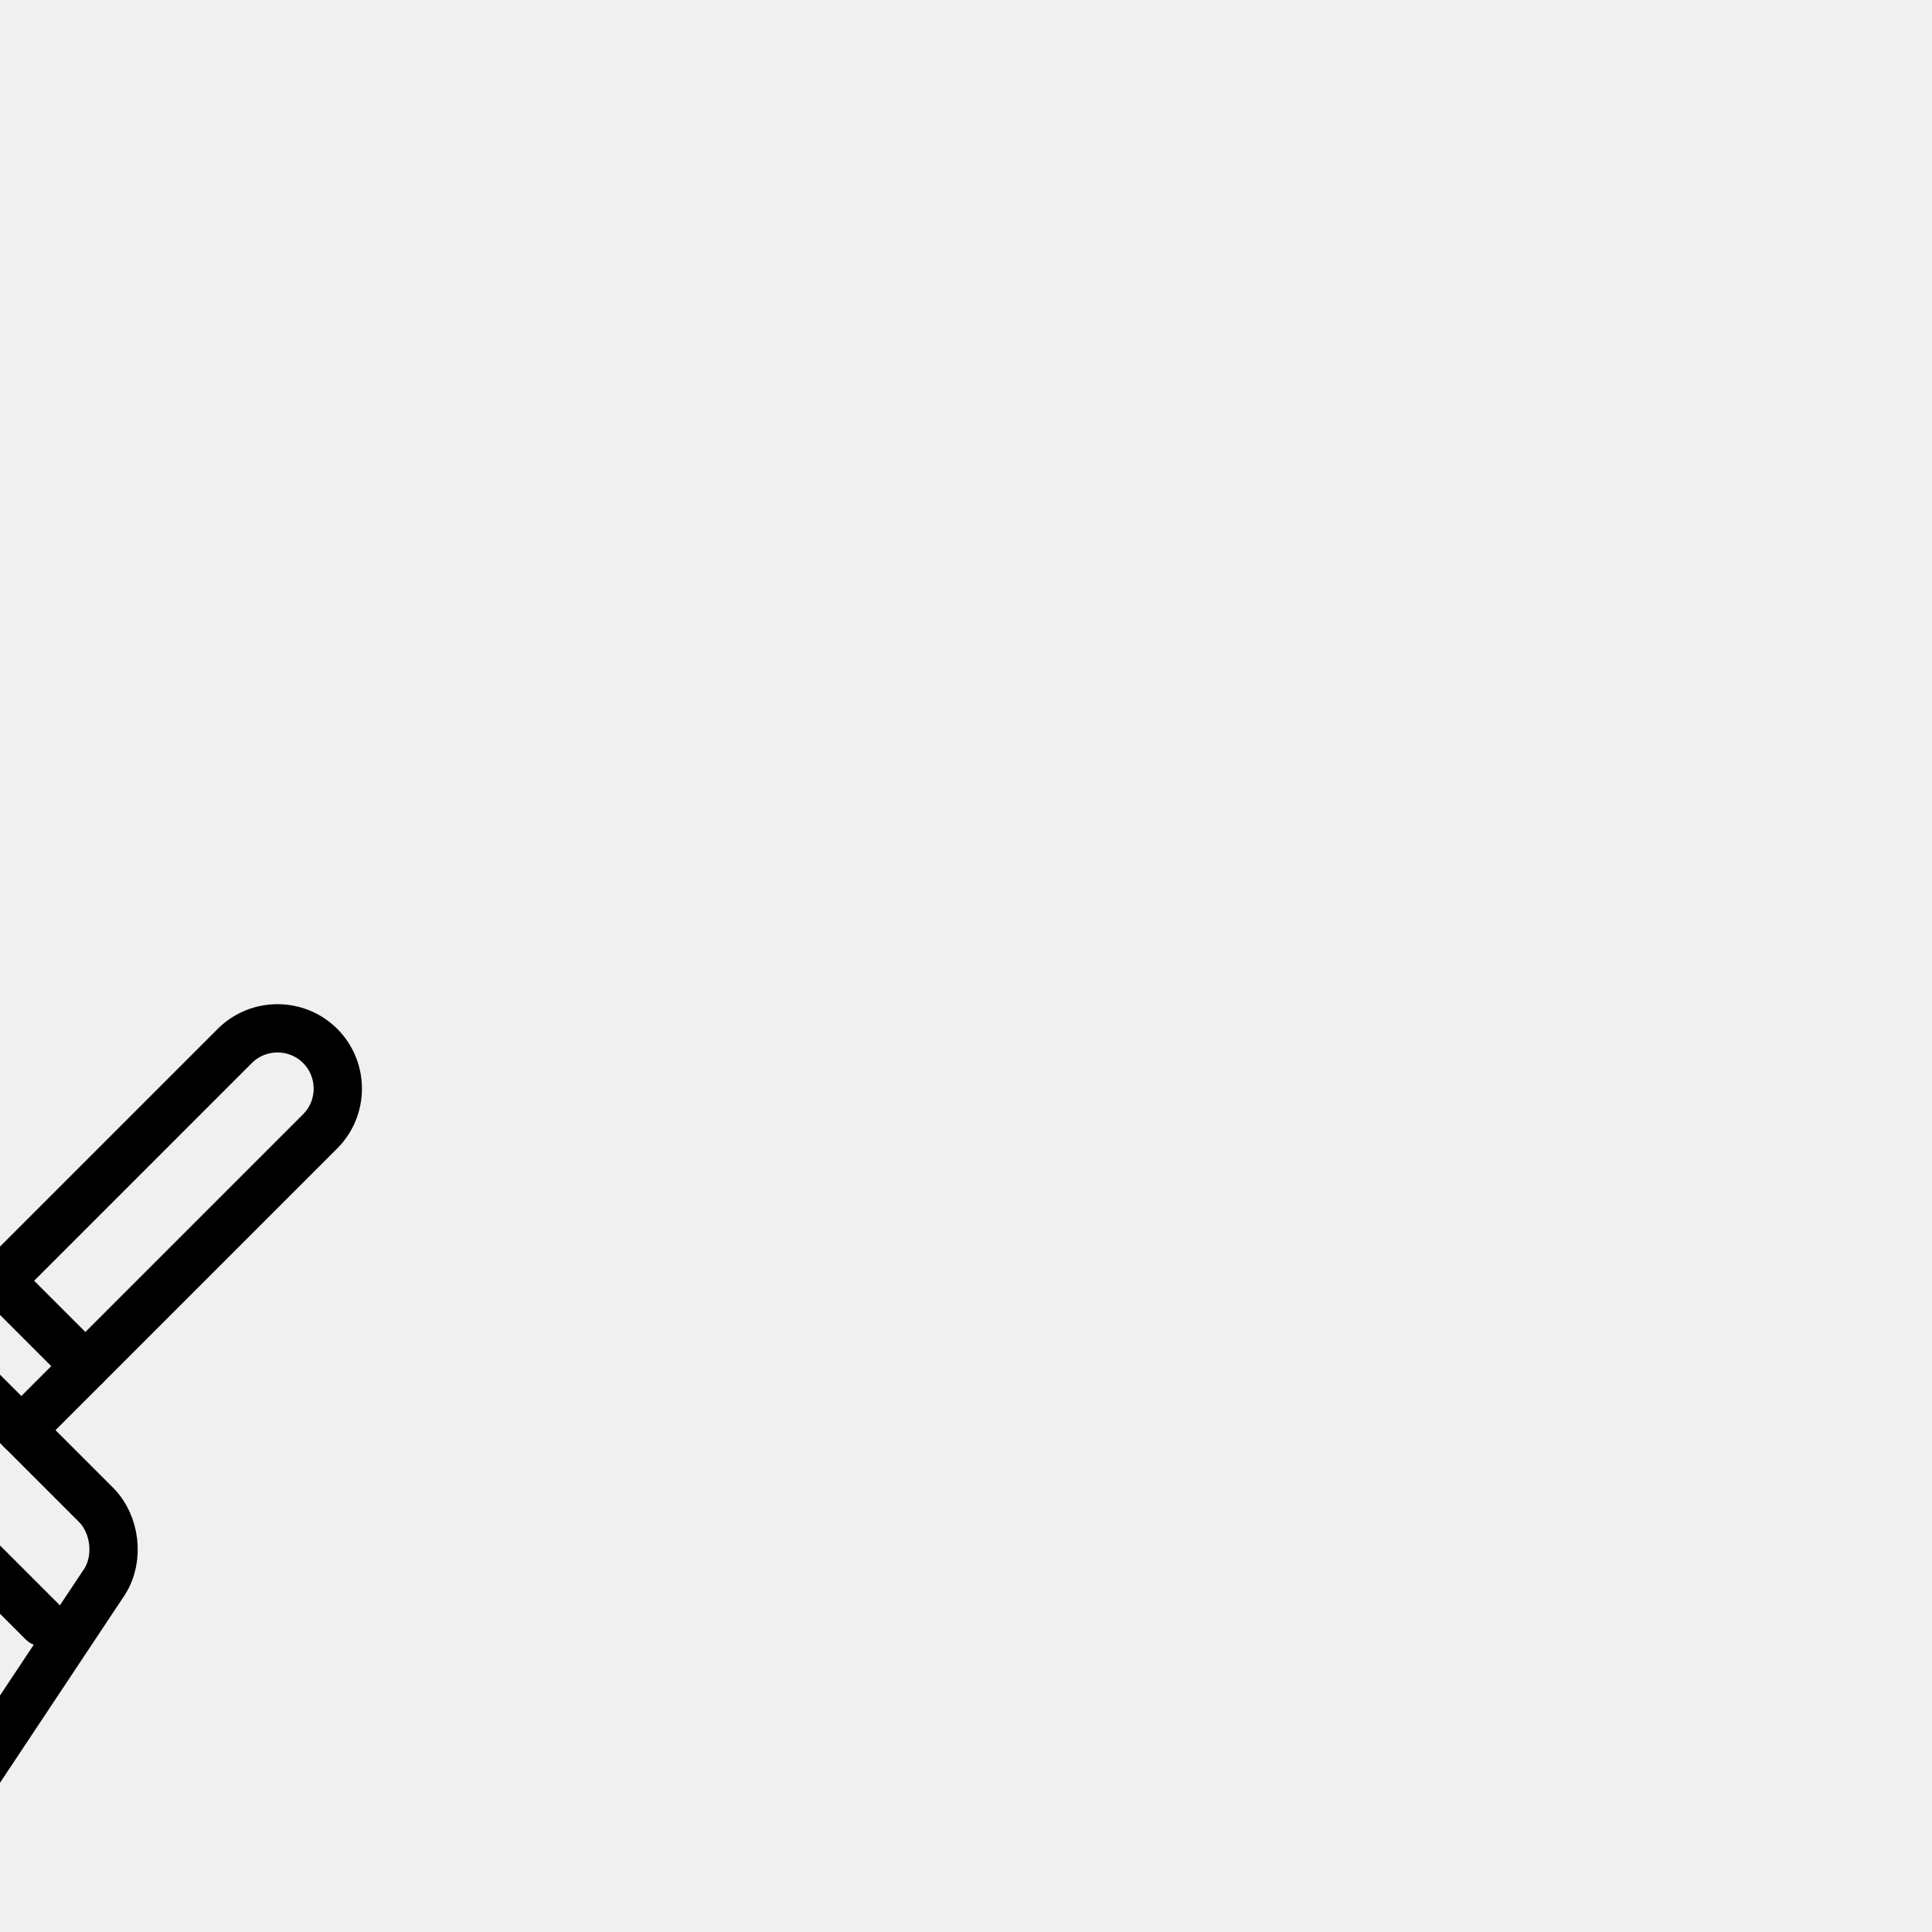
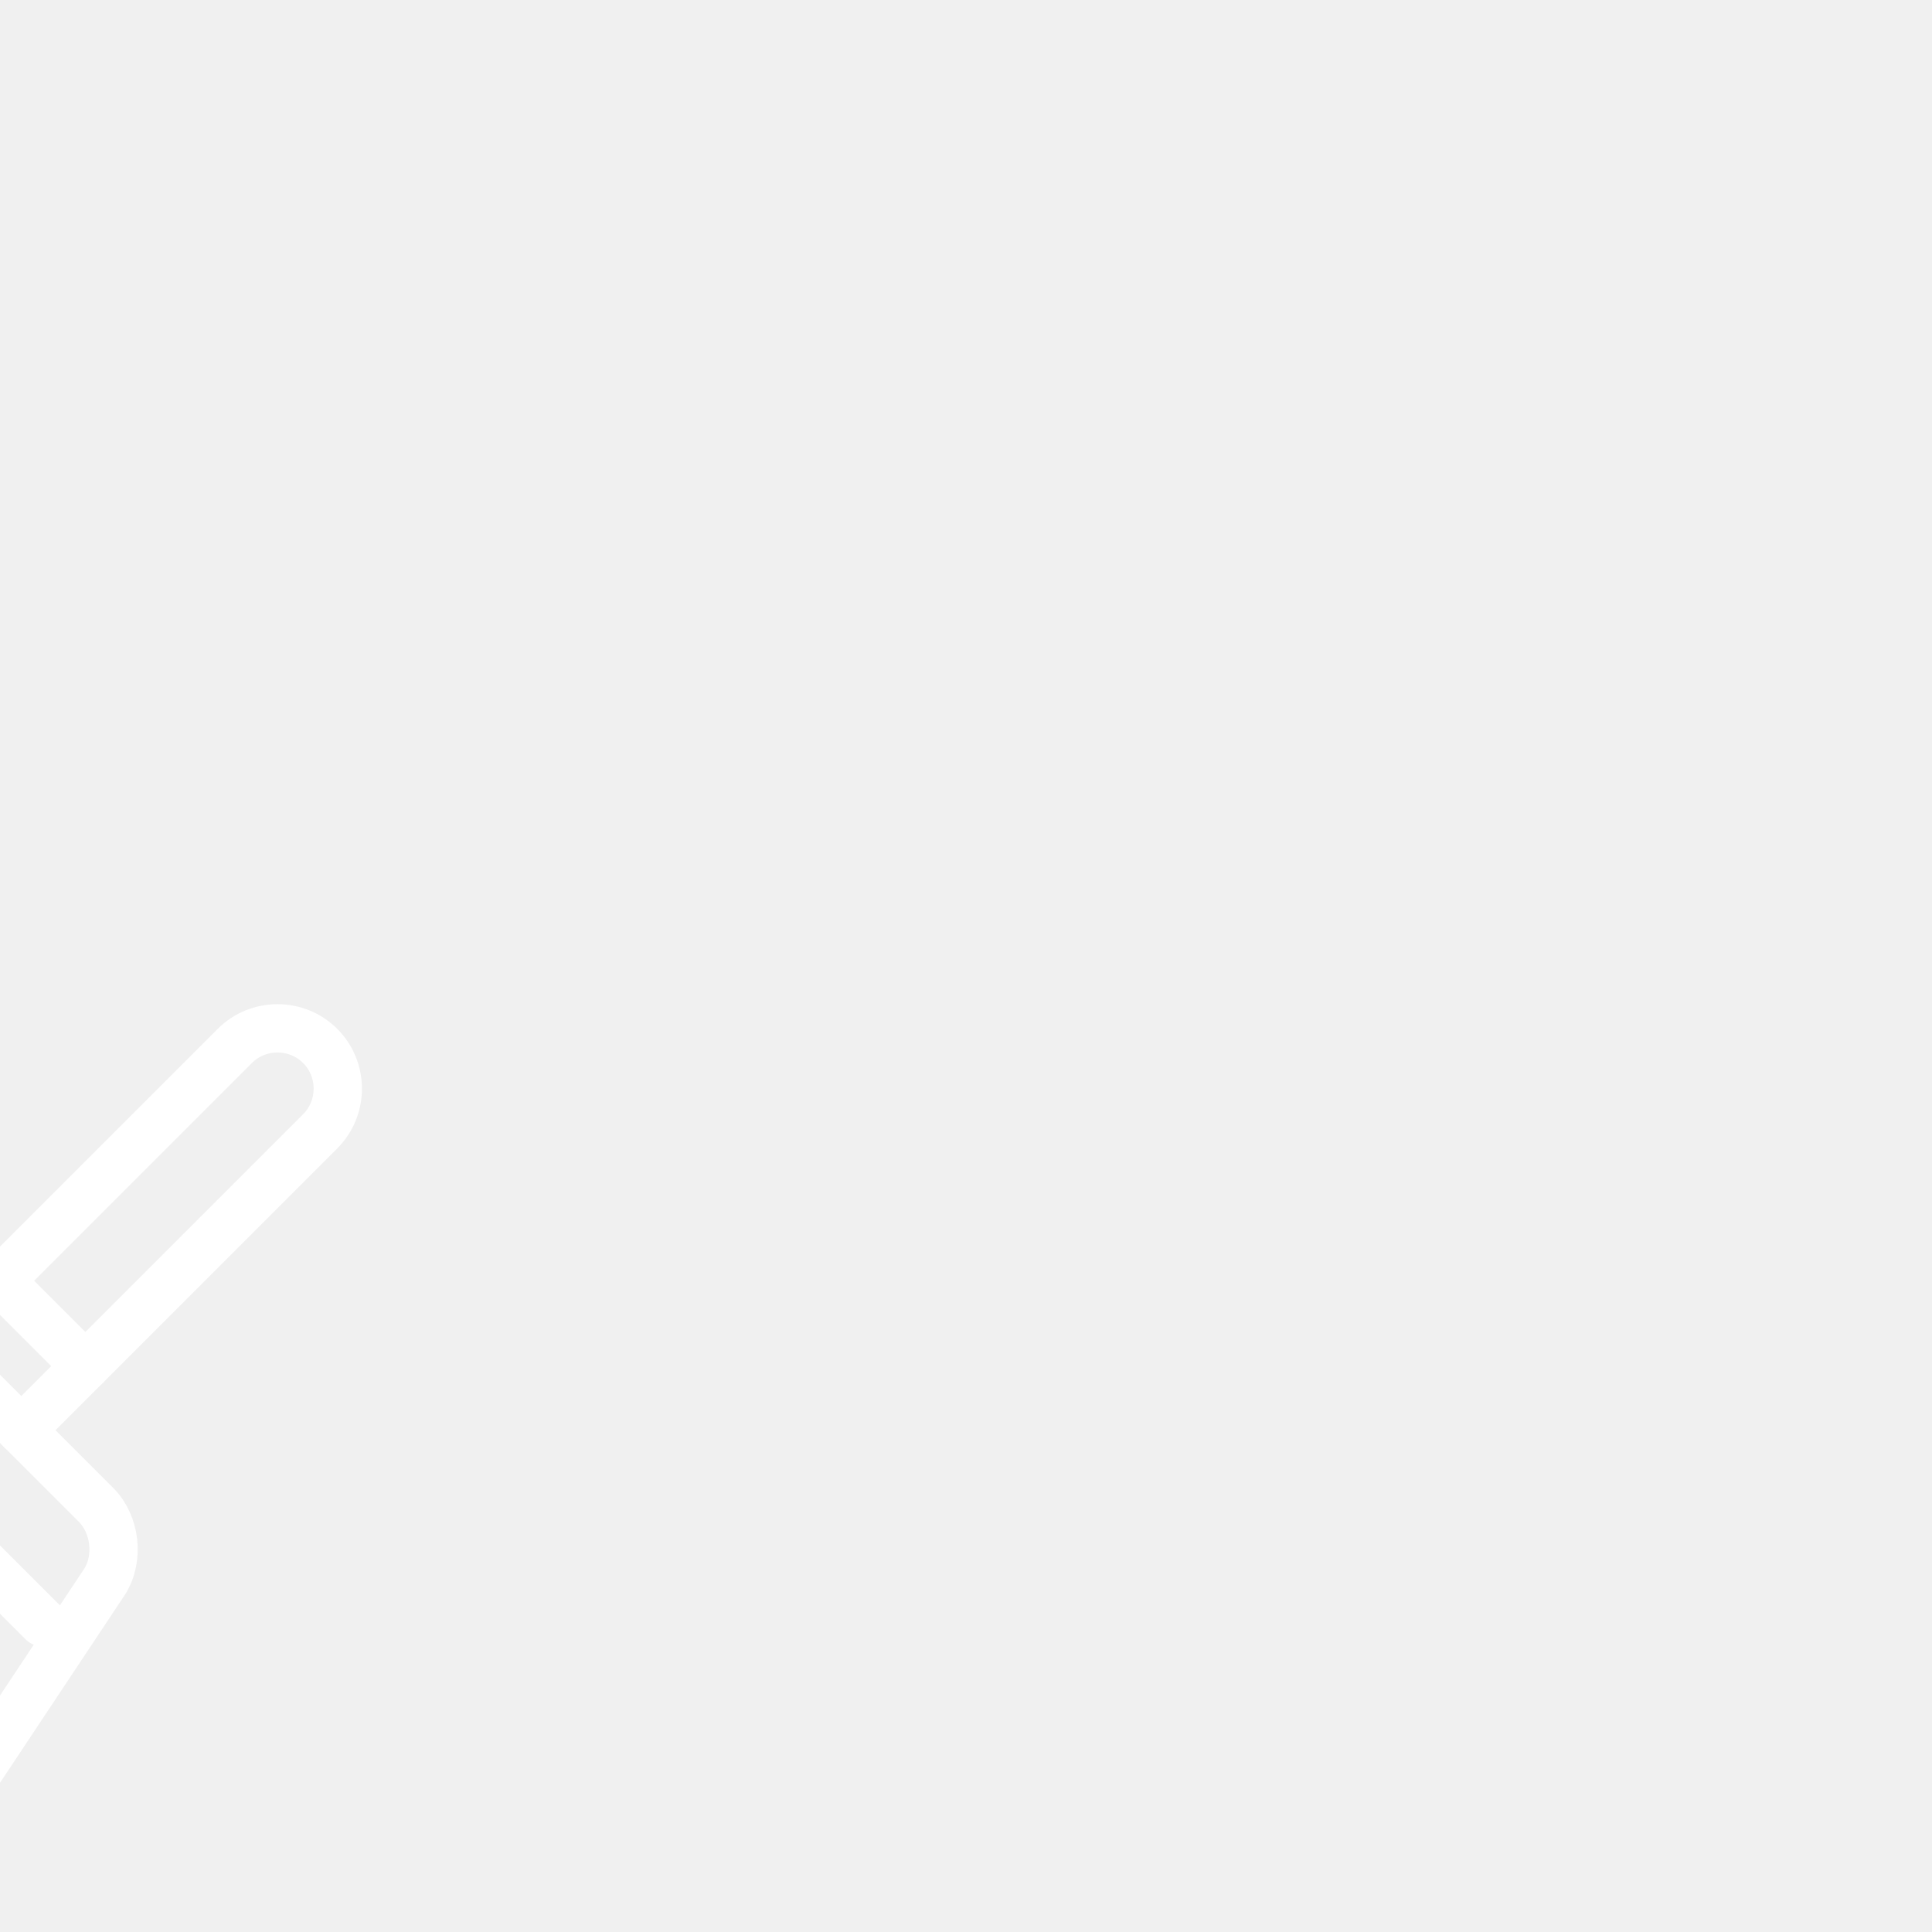
- <svg xmlns="http://www.w3.org/2000/svg" version="1.1" id="Icons" viewBox="-16 -16 64.00 64.00" xml:space="preserve" width="64px" height="64px" fill="#000000" transform="rotate(45)">
+ <svg xmlns="http://www.w3.org/2000/svg" version="1.1" id="Icons" viewBox="-16 -16 64.00 64.00" xml:space="preserve" width="64px" height="64px" fill="#ffffff" transform="rotate(45)">
  <g id="SVGRepo_bgCarrier" stroke-width="0" />
-   <g id="SVGRepo_tracerCarrier" stroke-linecap="round" stroke-linejoin="round" stroke="#CCCCCC" stroke-width="0.448" />
+   <g id="SVGRepo_tracerCarrier" stroke-linecap="round" stroke-linejoin="round" stroke="#ffffff" stroke-width="0.448" />
  <g id="SVGRepo_iconCarrier">
-     <style type="text/css"> .st0{fill:none;stroke:#000000;stroke-width:1.6;stroke-linecap:round;stroke-linejoin:round;stroke-miterlimit:10;} </style>
+     <style type="text/css"> .st0{fill:none;stroke:#ffffff;stroke-width:1.6;stroke-linecap:round;stroke-linejoin:round;stroke-miterlimit:10;} </style>
    <path class="st0" d="M14,17V3c0-1.1,0.9-2,2-2h0c1.1,0,2,0.9,2,2v14" />
    <line class="st0" x1="14" y1="14" x2="18" y2="14" />
    <path class="st0" d="M26,31H6l2.7-12.4c0.2-0.9,1-1.6,2-1.6h10.8c0.9,0,1.8,0.7,2,1.6L26,31z" />
    <line class="st0" x1="9" y1="21" x2="23" y2="21" />
    <line class="st0" x1="11" y1="27" x2="11" y2="30" />
    <line class="st0" x1="21" y1="29" x2="21" y2="30" />
  </g>
</svg>
